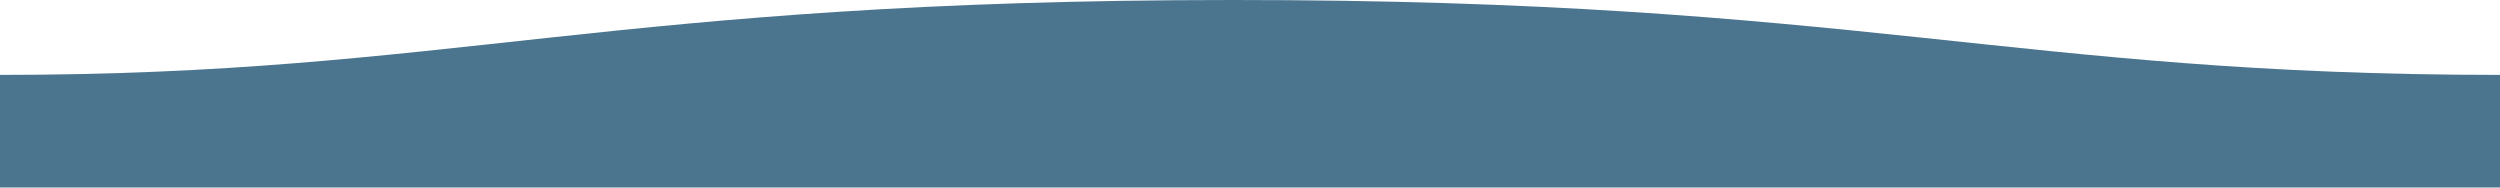
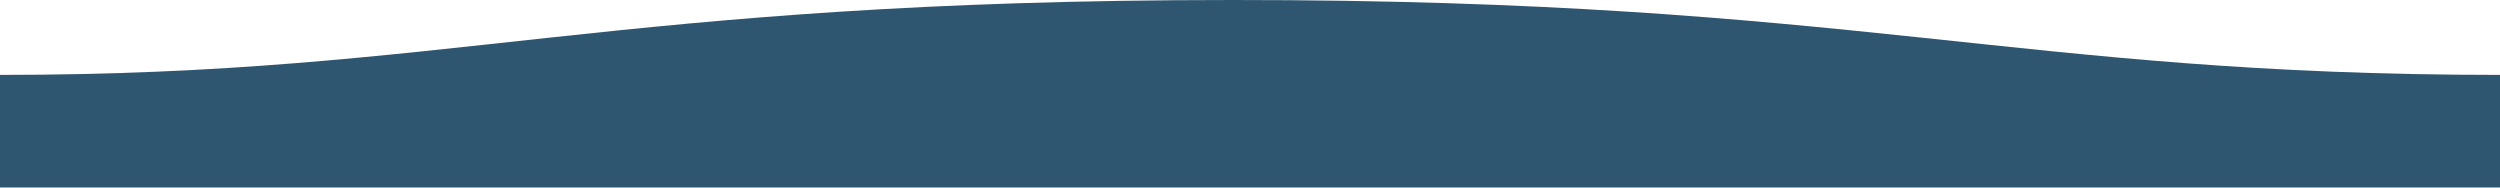
<svg xmlns="http://www.w3.org/2000/svg" xmlns:xlink="http://www.w3.org/1999/xlink" version="1.1" preserveAspectRatio="xMidYMid meet" viewBox="0 0 1600 120" width="1600" height="120">
  <defs>
    <path d="M0 47.93C0 49.97 0 60.13 0 78.44C960 78.44 1493.33 78.44 1600 78.44C1600 78.44 1600 59.42 1600 47.93C1289 47.93 1190.1 -0.1 789 0C389 0 289 47.93 0 47.93Z" id="cQsigkT8T" />
    <path d="M0 47.93C0 49.97 0 60.13 0 78.44C960 78.44 1493.33 78.44 1600 78.44C1600 78.44 1600 59.42 1600 47.93C1289 47.93 1190.1 -0.1 789 0C389 0 289 47.93 0 47.93Z" id="b1vDELPpeF" />
    <path d="M0 75.44L1600 75.44L1600 120L0 120L0 75.44Z" id="dhvBsnFK" />
  </defs>
  <g>
    <g>
      <g>
-         <use xlink:href="#cQsigkT8T" opacity="1" fill="#4b758f" fill-opacity="1" />
+         <use xlink:href="#cQsigkT8T" opacity="1" fill="#2E5670" fill-opacity="1" />
        <g>
          <use xlink:href="#cQsigkT8T" opacity="1" fill-opacity="0" stroke="#000000" stroke-width="1" stroke-opacity="0" />
        </g>
      </g>
      <g>
        <use xlink:href="#b1vDELPpeF" opacity="1" fill="#000000" fill-opacity="0" />
        <g>
          <use xlink:href="#b1vDELPpeF" opacity="1" fill-opacity="0" stroke="#000000" stroke-width="1" stroke-opacity="0" />
        </g>
      </g>
      <g>
-         <use xlink:href="#dhvBsnFK" opacity="1" fill="#4b758f" fill-opacity="1" />
+         <use xlink:href="#dhvBsnFK" opacity="1" fill="#2E5670" fill-opacity="1" />
      </g>
    </g>
  </g>
</svg>
